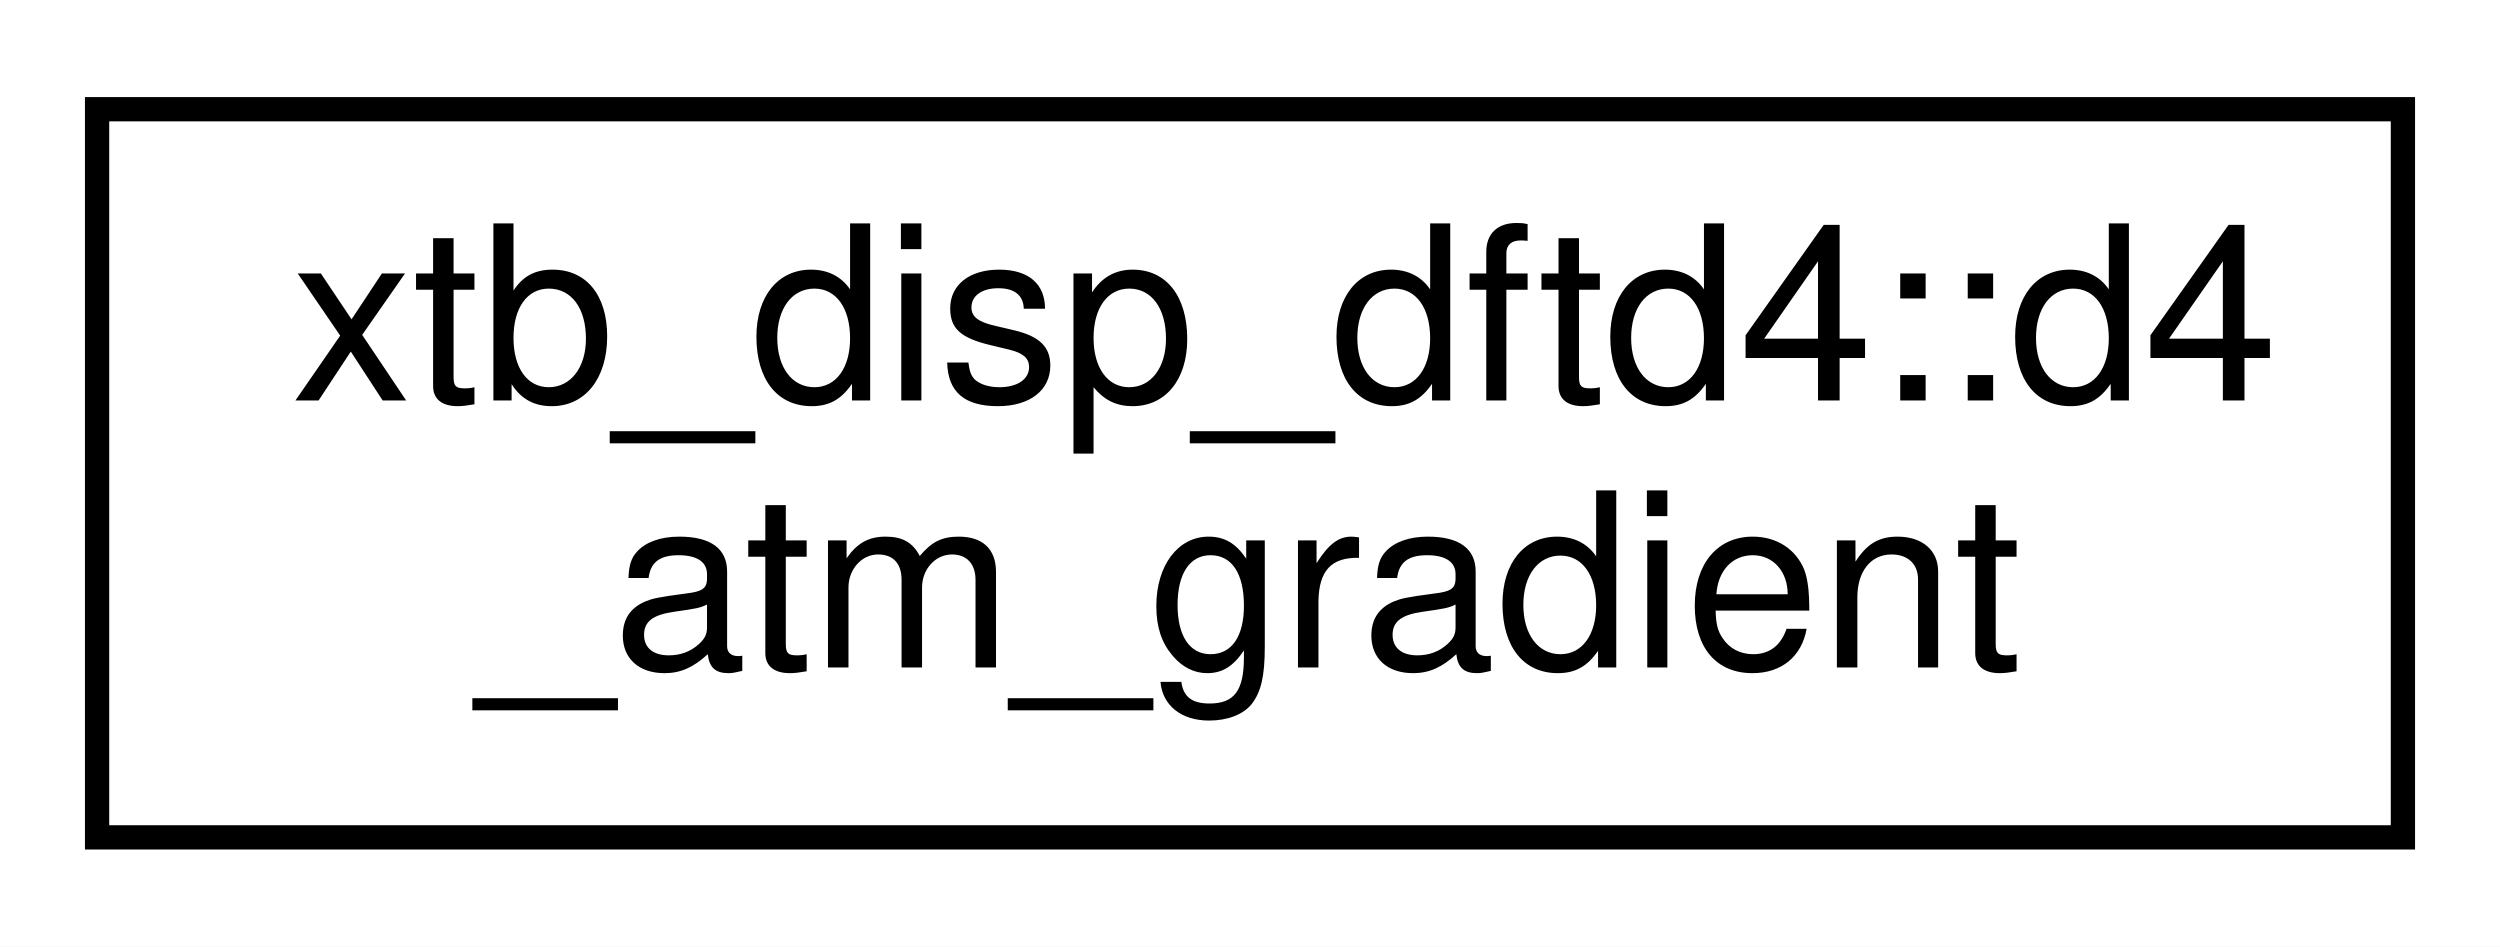
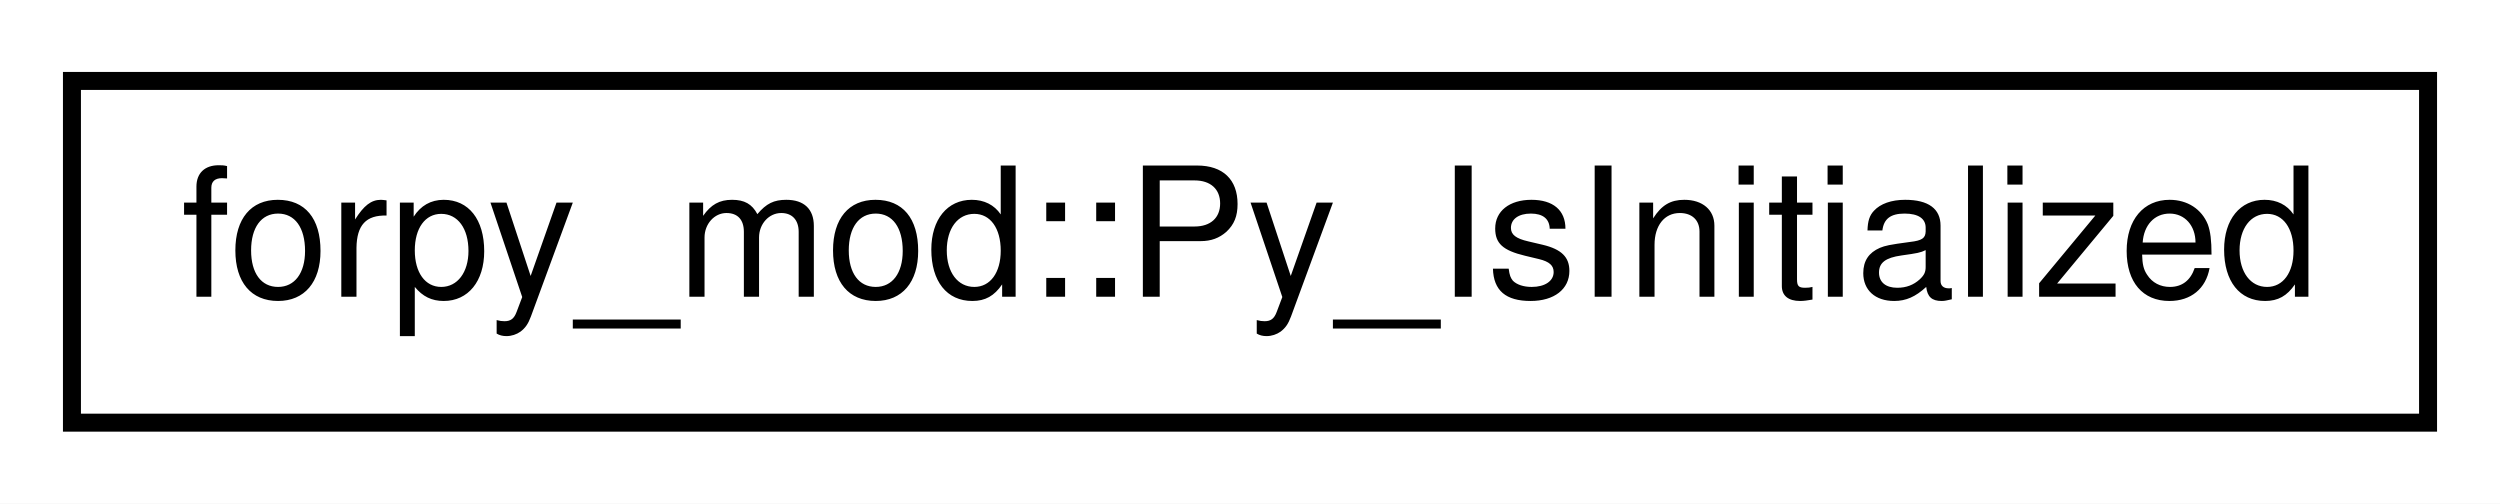
- <svg xmlns="http://www.w3.org/2000/svg" xmlns:xlink="http://www.w3.org/1999/xlink" width="103pt" height="39pt" viewBox="0.00 0.00 103.00 39.00">
-   <g id="graph0" class="graph" transform="scale(1 1) rotate(0) translate(4 35)">
-     <polygon fill="white" stroke="transparent" points="-4,4 -4,-35 99,-35 99,4 -4,4" />
+ <svg xmlns="http://www.w3.org/2000/svg" xmlns:xlink="http://www.w3.org/1999/xlink" width="139pt" height="28pt" viewBox="0.00 0.00 139.00 28.00">
+   <g id="graph0" class="graph" transform="scale(1 1) rotate(0) translate(4 24)">
+     <polygon fill="white" stroke="transparent" points="-4,4 -4,-24 135,-24 135,4 -4,4" />
    <g id="node1" class="node">
      <g id="a_node1">
-         <a xlink:href="interfacextb__disp__dftd4_1_1d4__atm__gradient.html" target="_top" xlink:title=" ">
-           <polygon fill="white" stroke="black" points="0,-0.5 0,-30.5 95,-30.5 95,-0.5 0,-0.5" />
-           <text text-anchor="start" x="8" y="-18.5" font-family="Helvetica,sans-Serif" font-size="10.00">xtb_disp_dftd4::d4</text>
-           <text text-anchor="middle" x="47.5" y="-7.5" font-family="Helvetica,sans-Serif" font-size="10.00">_atm_gradient</text>
+         <a xlink:href="interfaceforpy__mod_1_1Py__IsInitialized.html" target="_top" xlink:title=" ">
+           <polygon fill="white" stroke="black" points="0,-0.5 0,-19.5 131,-19.5 131,-0.5 0,-0.5" />
+           <text text-anchor="middle" x="65.5" y="-7.5" font-family="Helvetica,sans-Serif" font-size="10.00">forpy_mod::Py_IsInitialized</text>
        </a>
      </g>
    </g>
  </g>
</svg>
